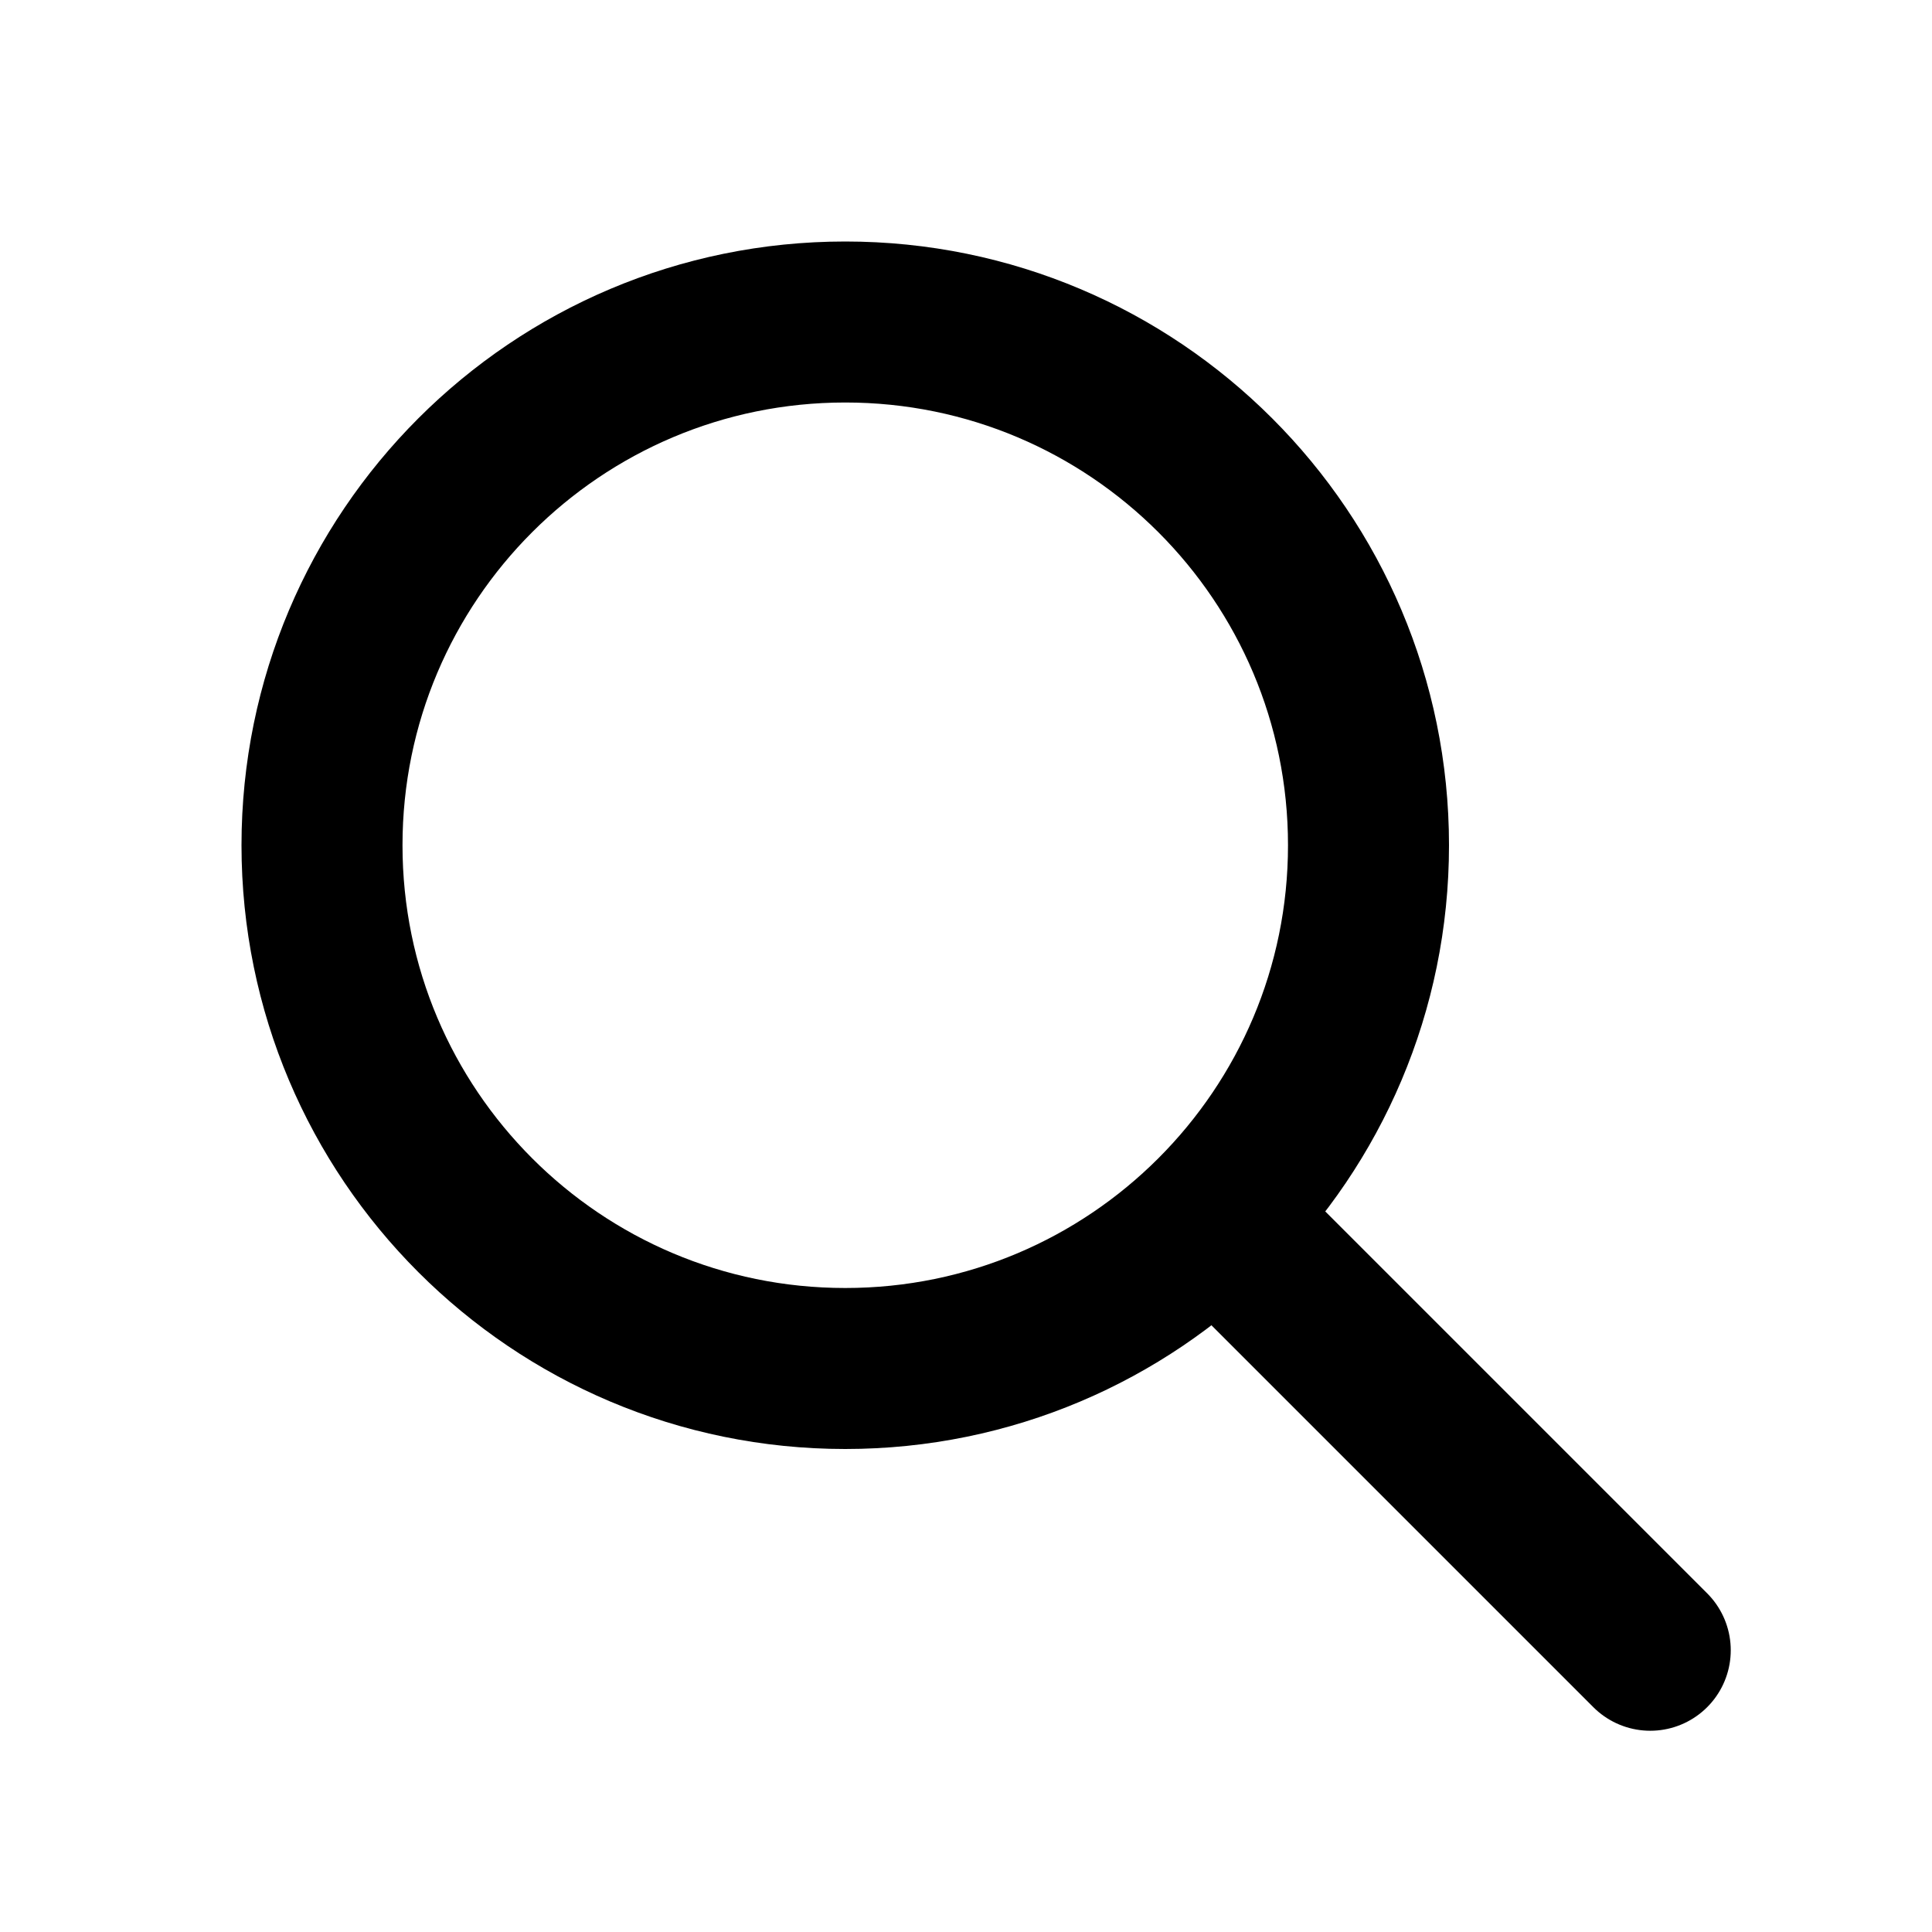
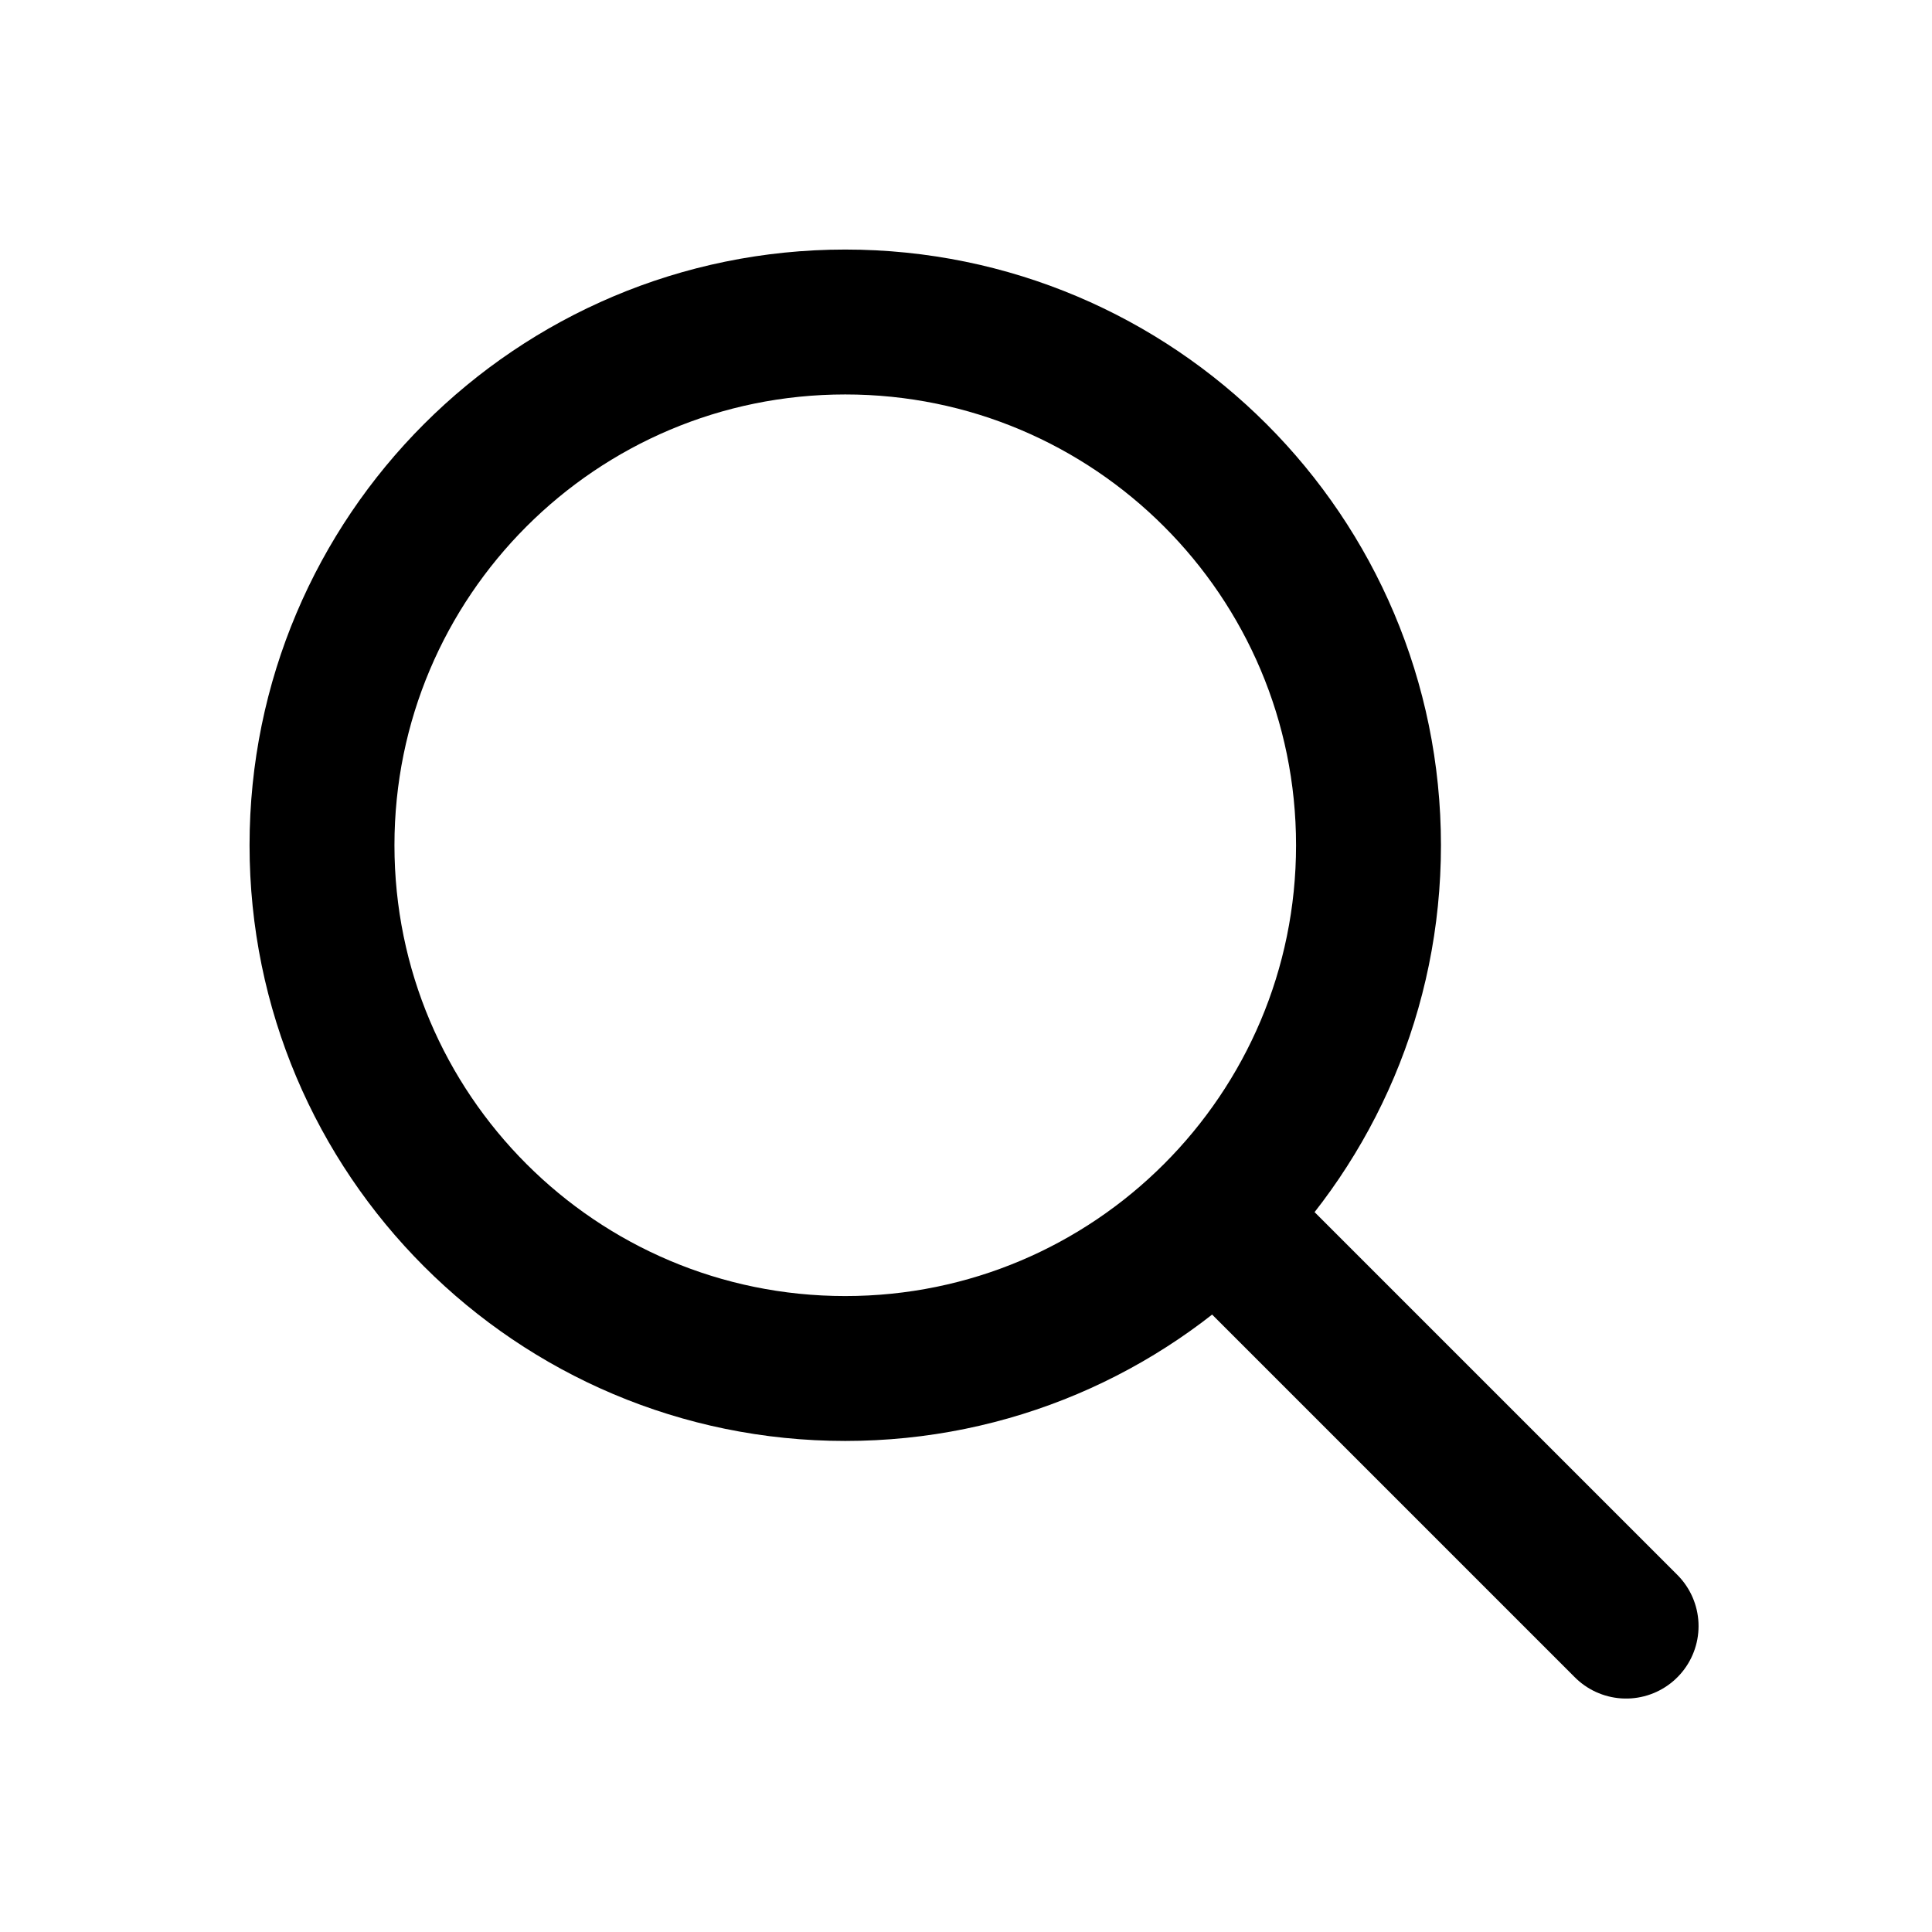
<svg xmlns="http://www.w3.org/2000/svg" viewBox="0 0 24 24">
-   <circle cx="10.5" cy="10.5" r="6.5" fill="none" stroke="#000" stroke-width="2" />
-   <path d="m15.5 15.5 5 5" stroke="#000" stroke-width="2" stroke-linecap="round" />
+   <circle cx="10.5" cy="10.5" r="6.5" fill="none" stroke="#000" stroke-width="1.8" />
+   <path d="m15.4 15.4 4.8 4.8" fill="none" stroke="#000" stroke-width="1.8" stroke-linecap="round" />
</svg>
